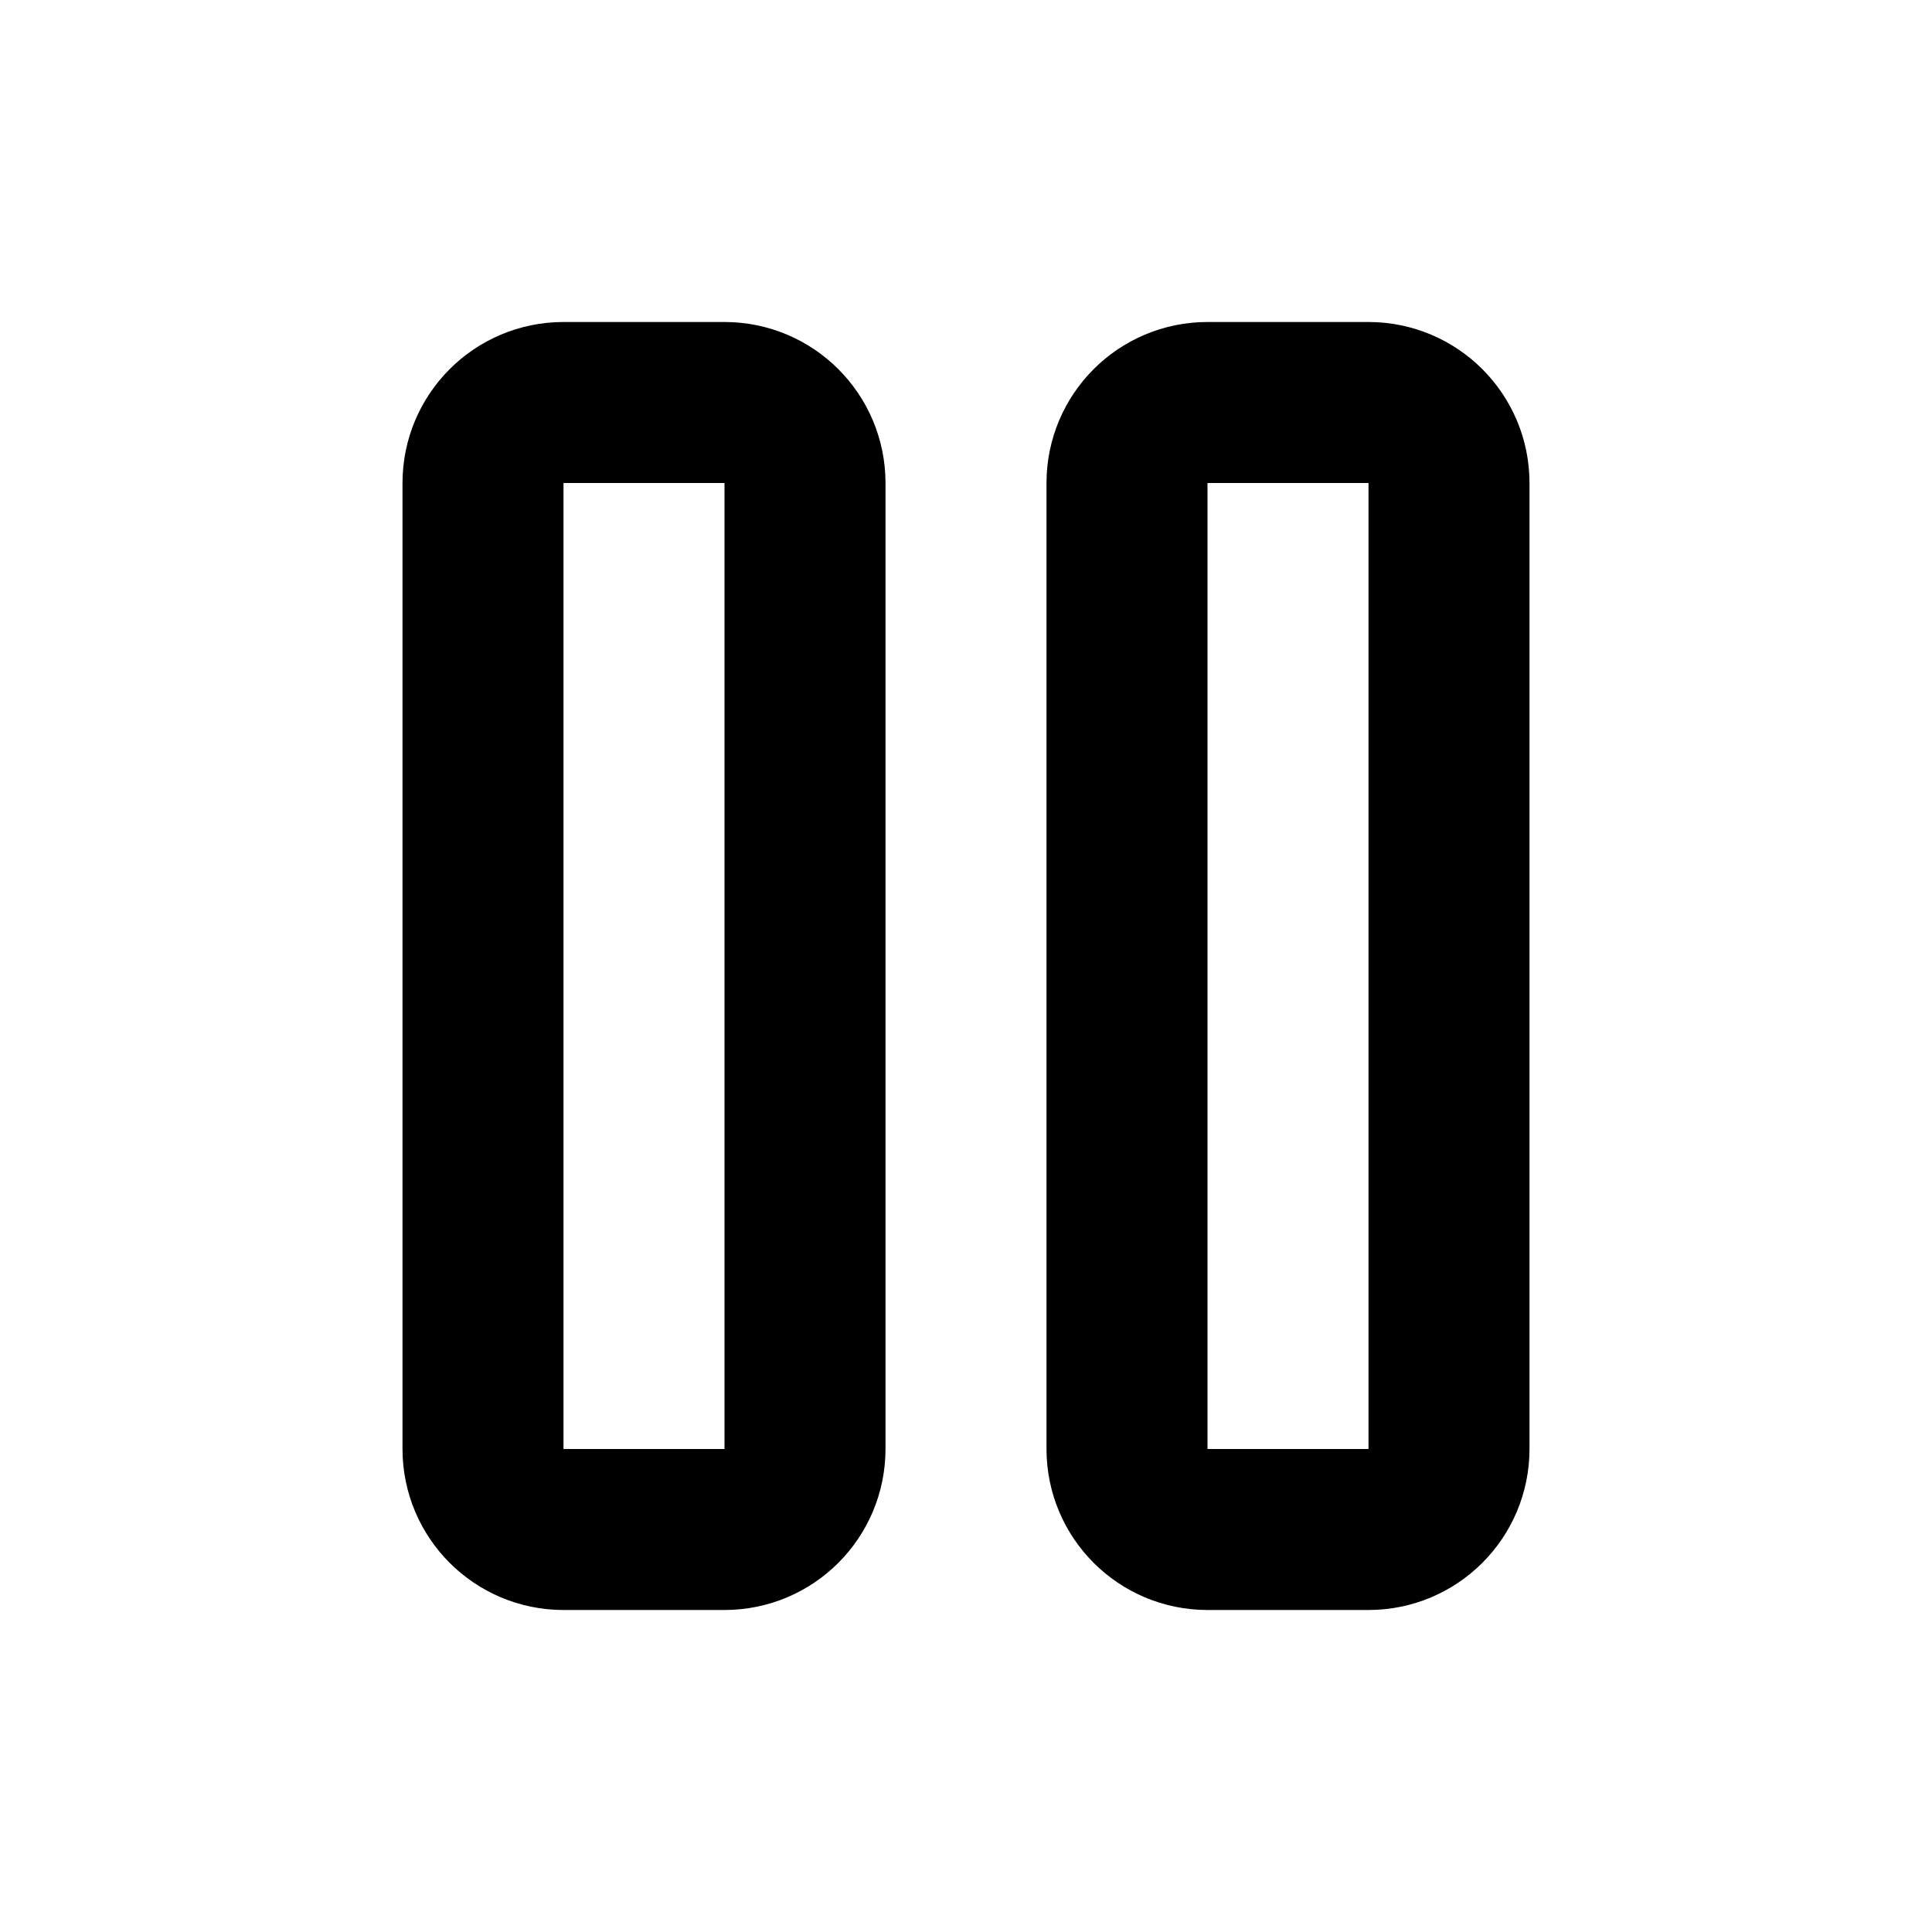
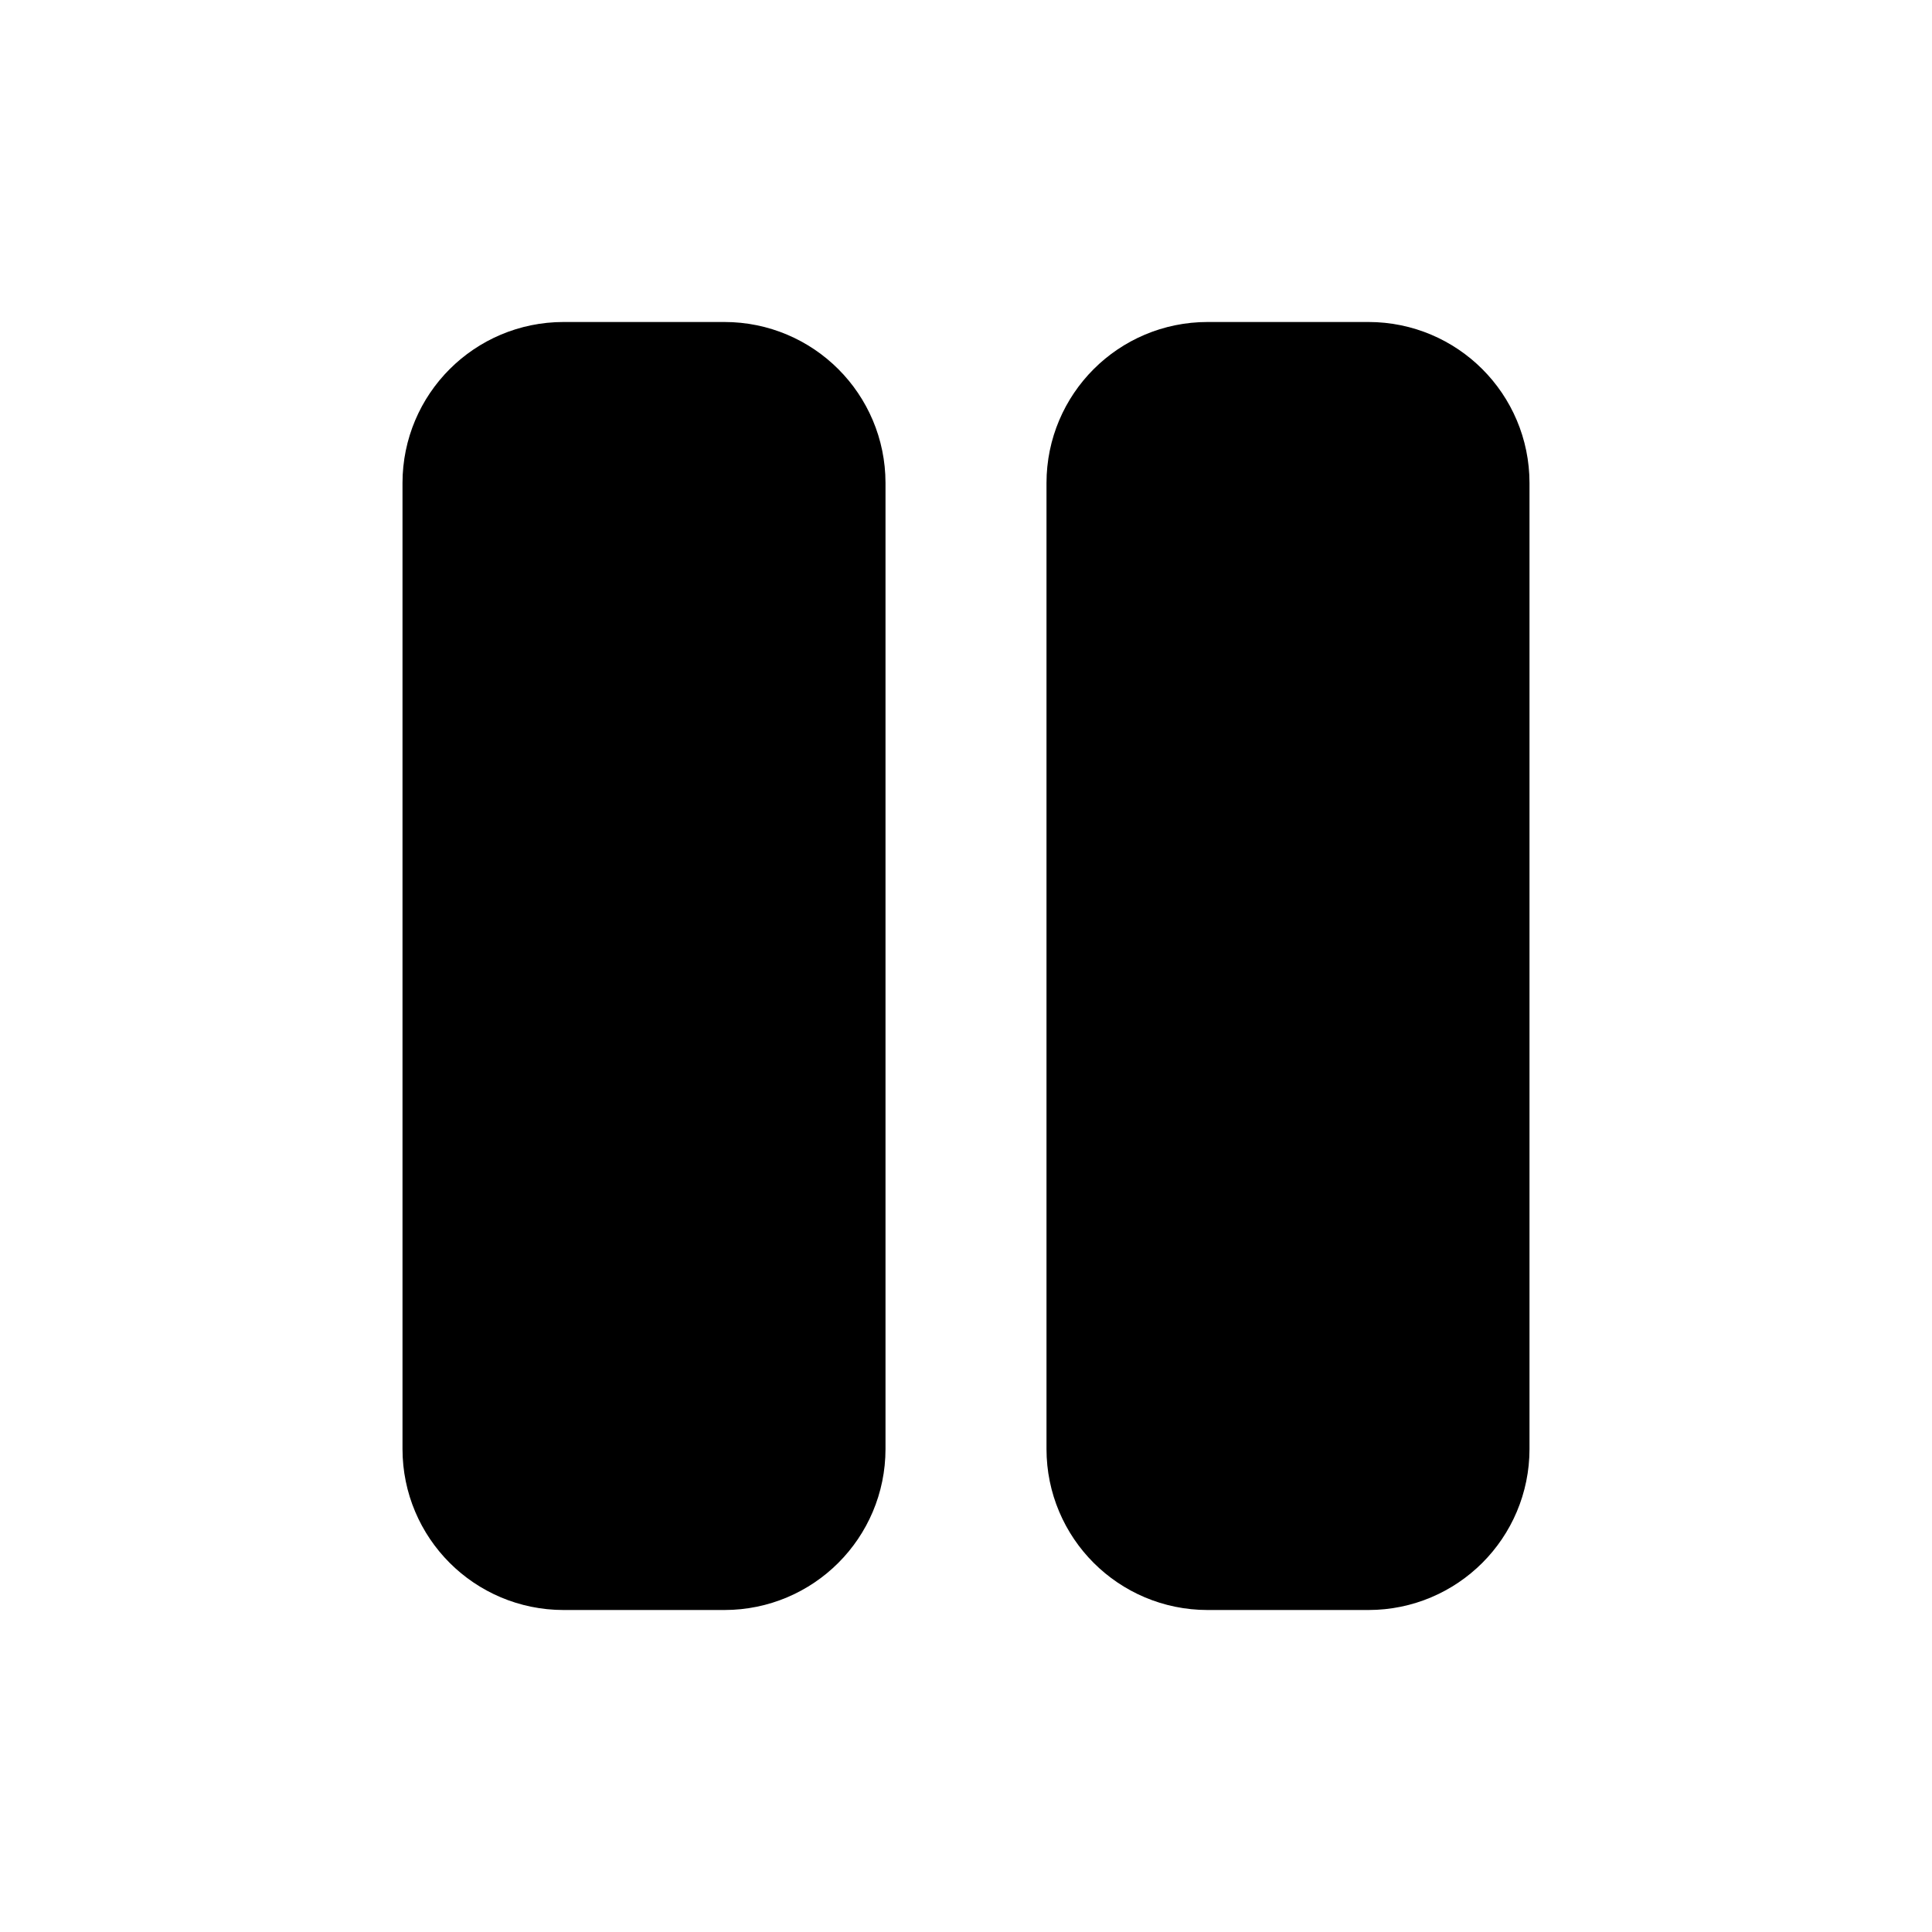
- <svg xmlns="http://www.w3.org/2000/svg" width="24" height="24" viewBox="0 0 24 24" fill="none" stroke="currentColor" stroke-width="2" stroke-linecap="round" stroke-linejoin="round" class="icon icon-tabler icons-tabler-outline icon-tabler-player-pause">
+ <svg xmlns="http://www.w3.org/2000/svg" width="24" height="24" viewBox="0 0 24 24" fill="fff" stroke="currentColor" stroke-width="2" stroke-linecap="round" stroke-linejoin="round" class="icon icon-tabler icons-tabler-outline icon-tabler-player-pause">
  <path stroke="none" d="M0 0h24v24H0z" fill="none" />
  <path d="M6 5m0 1a1 1 0 0 1 1 -1h2a1 1 0 0 1 1 1v12a1 1 0 0 1 -1 1h-2a1 1 0 0 1 -1 -1z" />
  <path d="M14 5m0 1a1 1 0 0 1 1 -1h2a1 1 0 0 1 1 1v12a1 1 0 0 1 -1 1h-2a1 1 0 0 1 -1 -1z" />
</svg>
